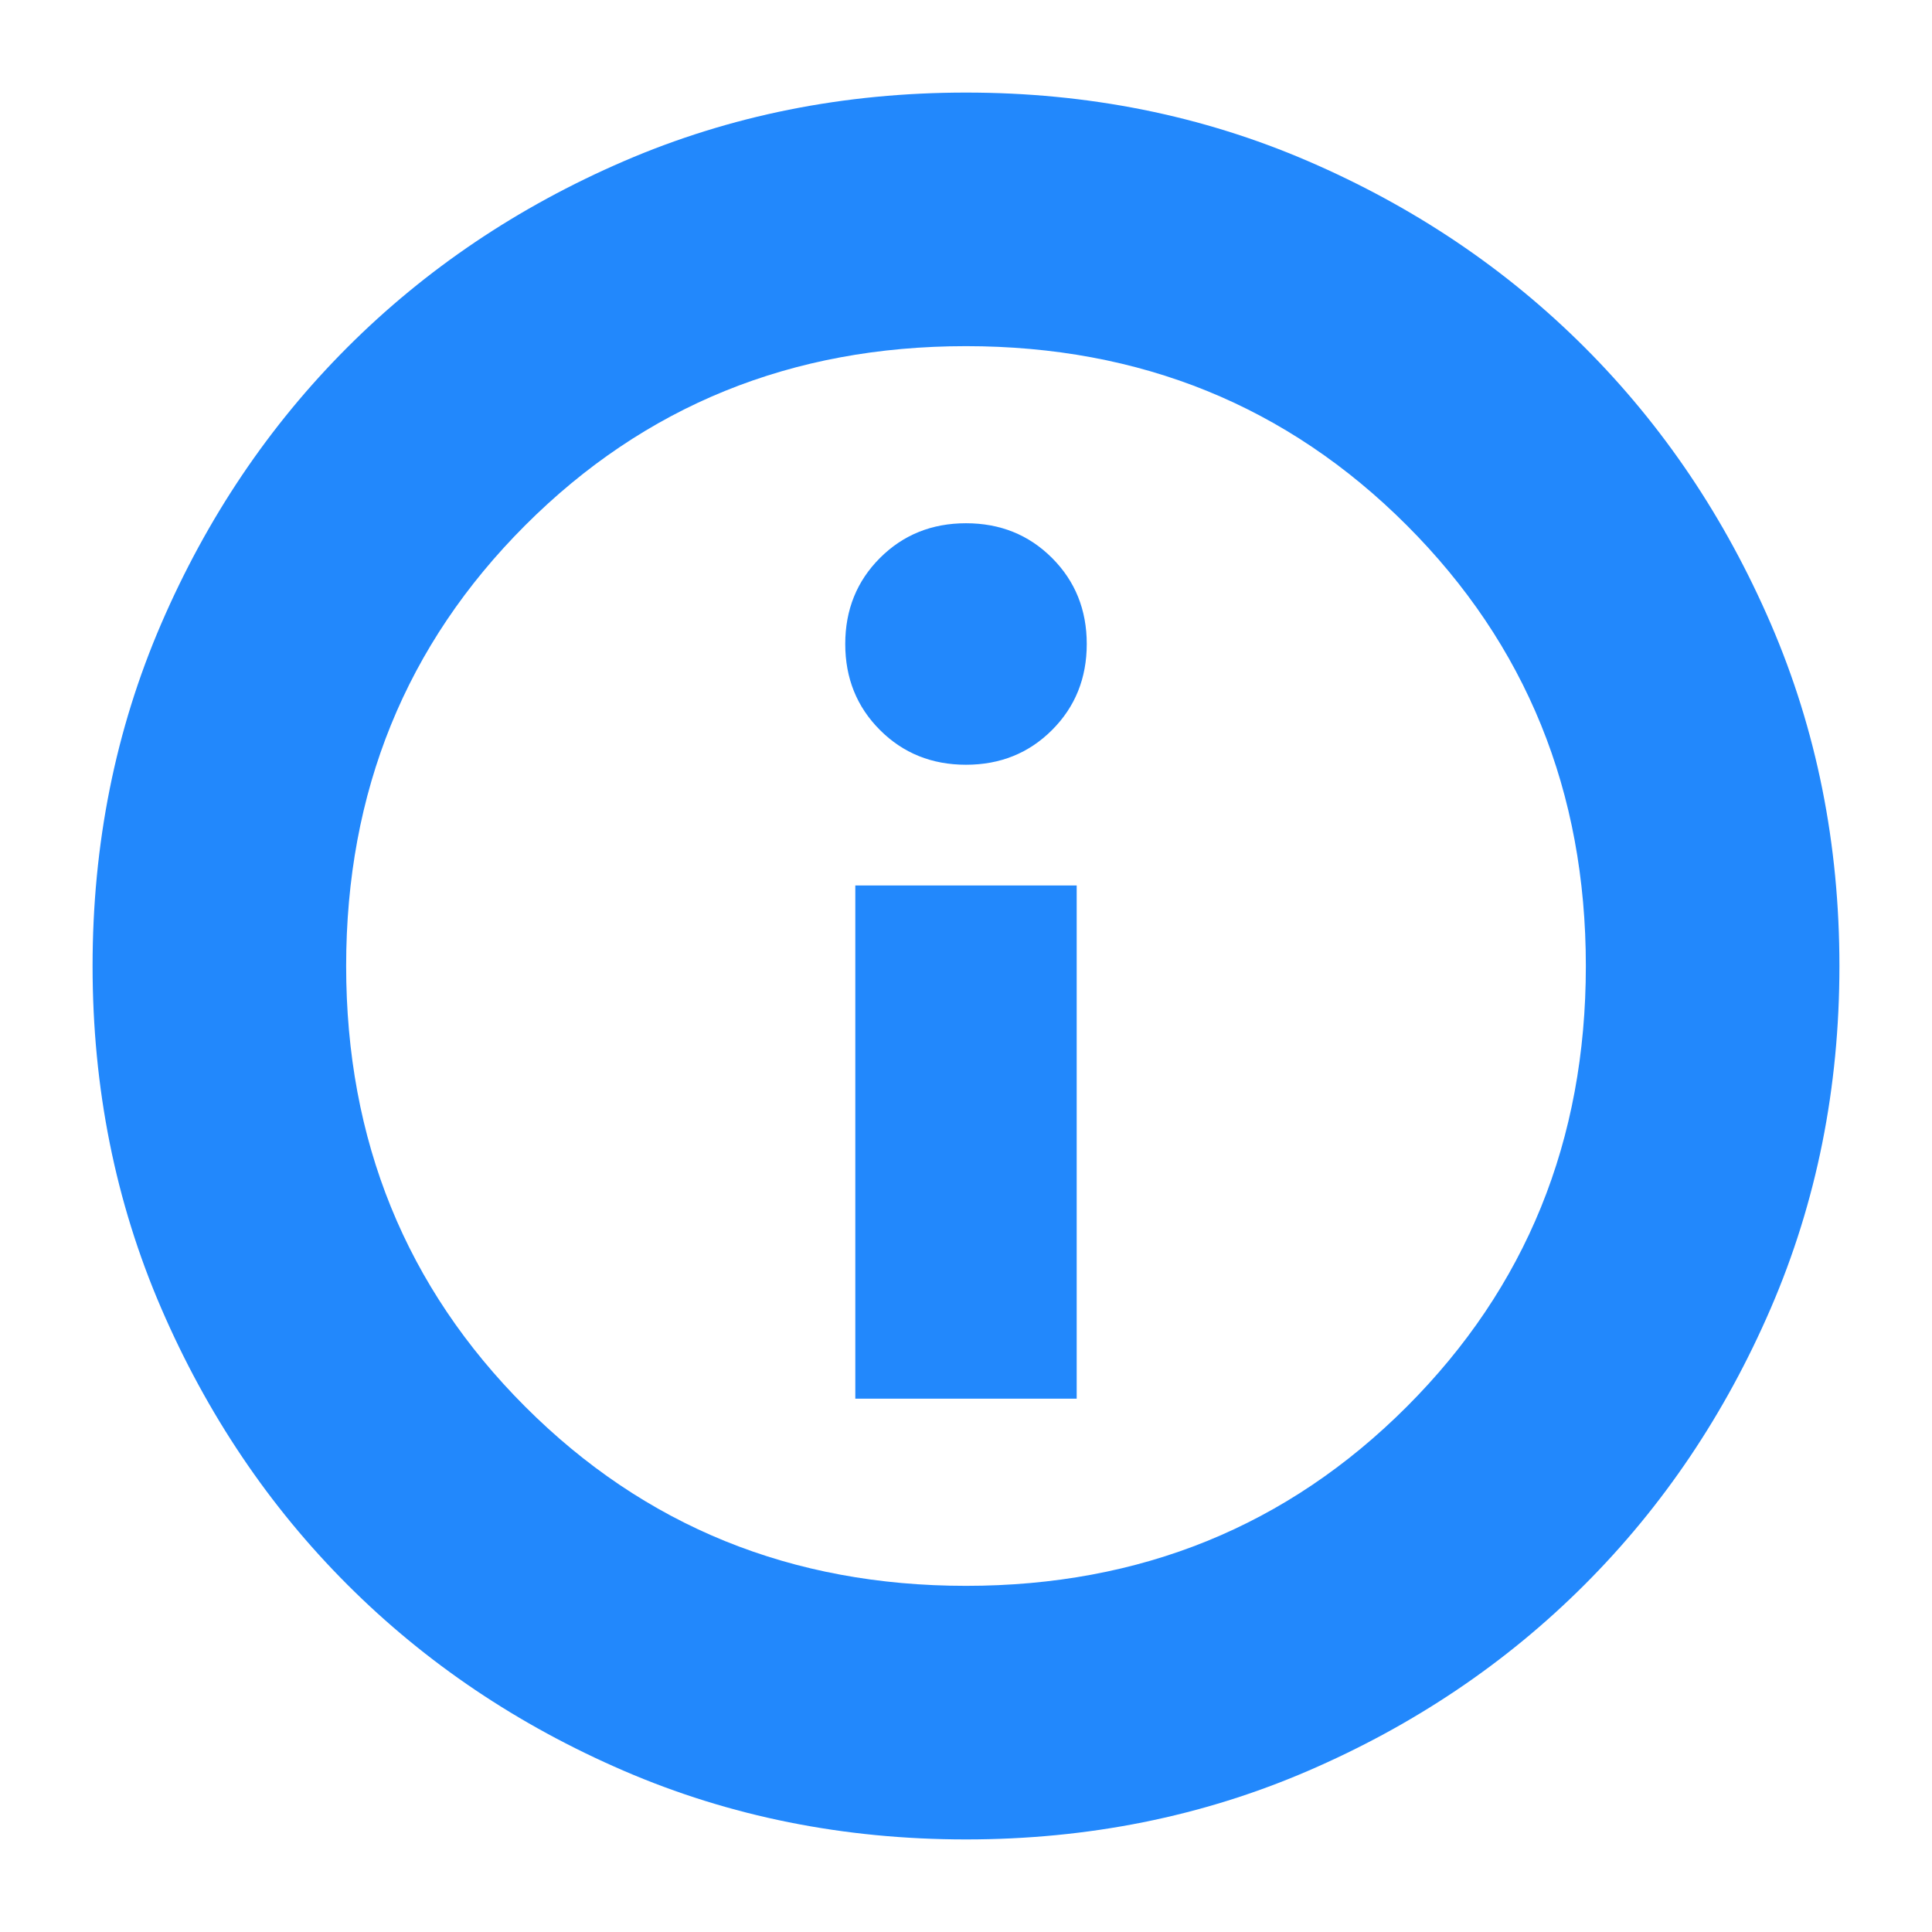
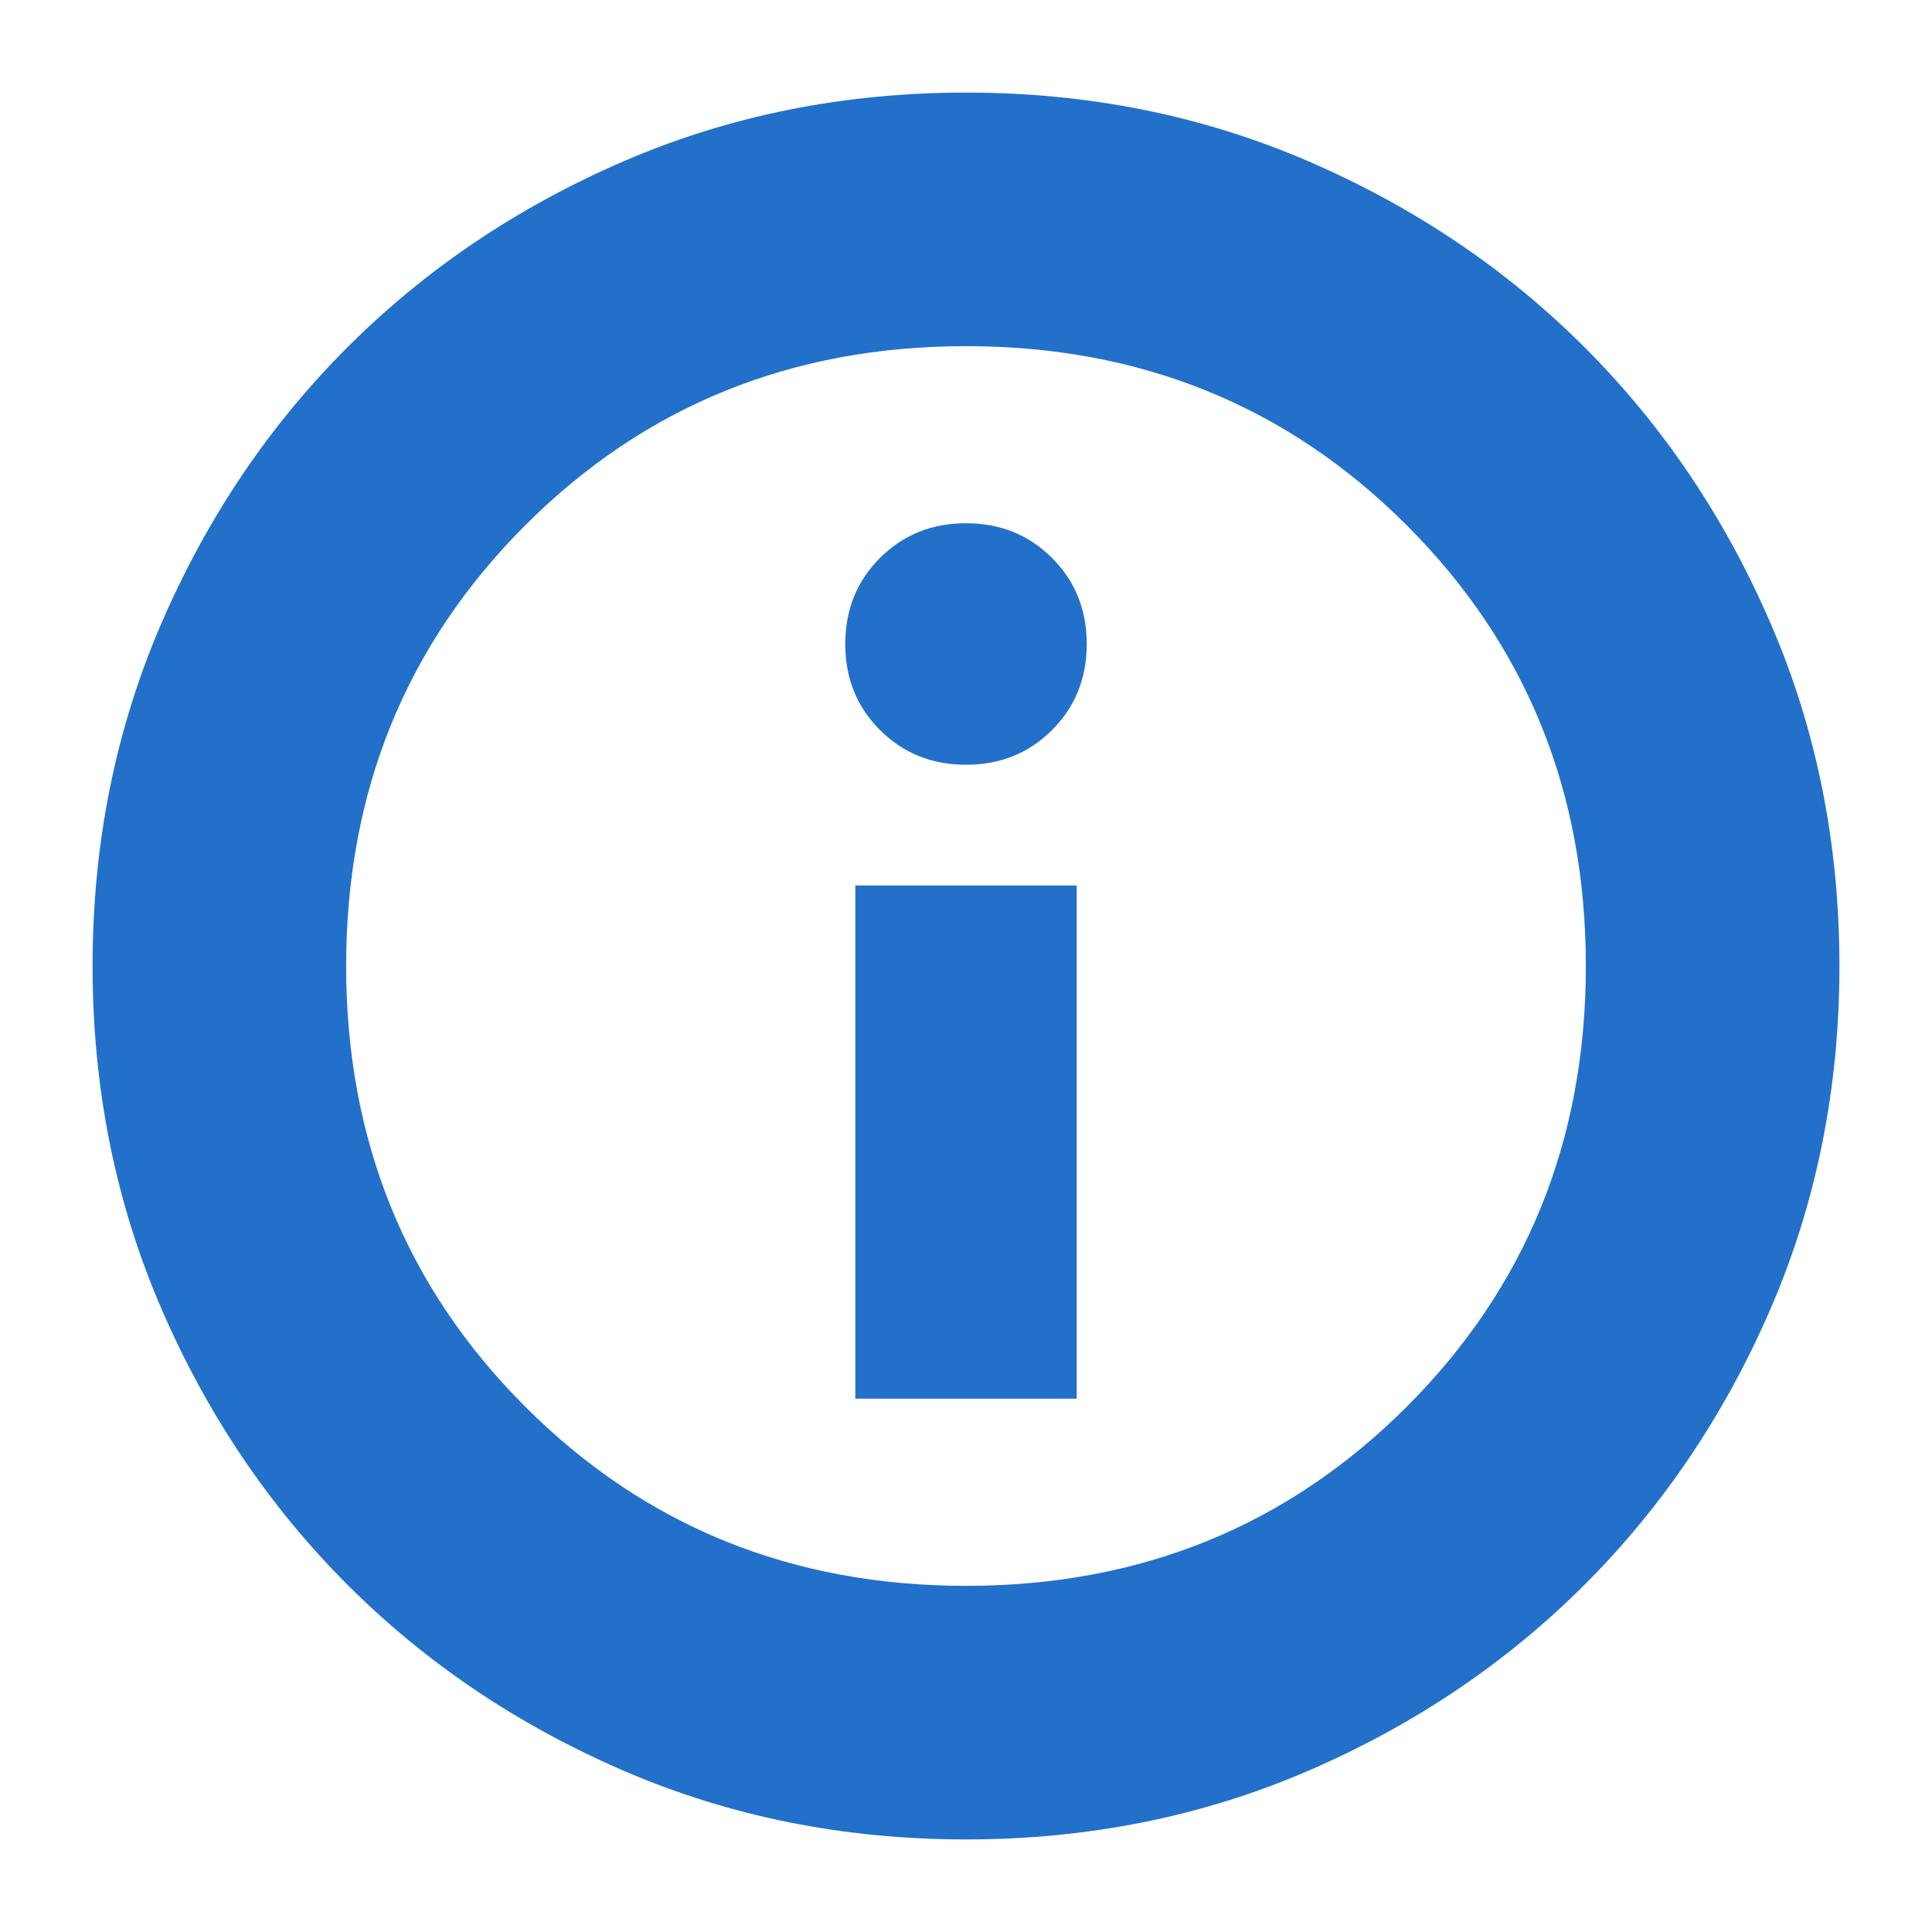
- <svg xmlns="http://www.w3.org/2000/svg" height="24" fill="#2288fc" viewBox="0 -960 960 960" width="24">
+ <svg xmlns="http://www.w3.org/2000/svg" height="24" fill="#2270ca" viewBox="0 -960 960 960" width="24">
  <path d="M425-265h110v-255H425v255Zm55-315q25.5 0 42.75-17.25T540-640q0-25.5-17.25-42.75T480-700q-25.5 0-42.75 17.25T420-640q0 25.5 17.25 42.75T480-580Zm0 534q-91 0-169.99-34.08-78.98-34.09-137.41-92.52-58.43-58.43-92.52-137.41Q46-389 46-480q0-91 34.08-169.99 34.09-78.98 92.52-137.41 58.43-58.43 137.41-92.52Q389-914 480-914q91 0 169.99 34.08 78.98 34.09 137.41 92.52 58.43 58.43 92.52 137.41Q914-571 914-480q0 91-34.08 169.99-34.09 78.98-92.52 137.41-58.43 58.43-137.41 92.52Q571-46 480-46Zm0-126q130 0 219-89t89-219q0-130-89-219t-219-89q-130 0-219 89t-89 219q0 130 89 219t219 89Zm0-308Z" />
</svg>
